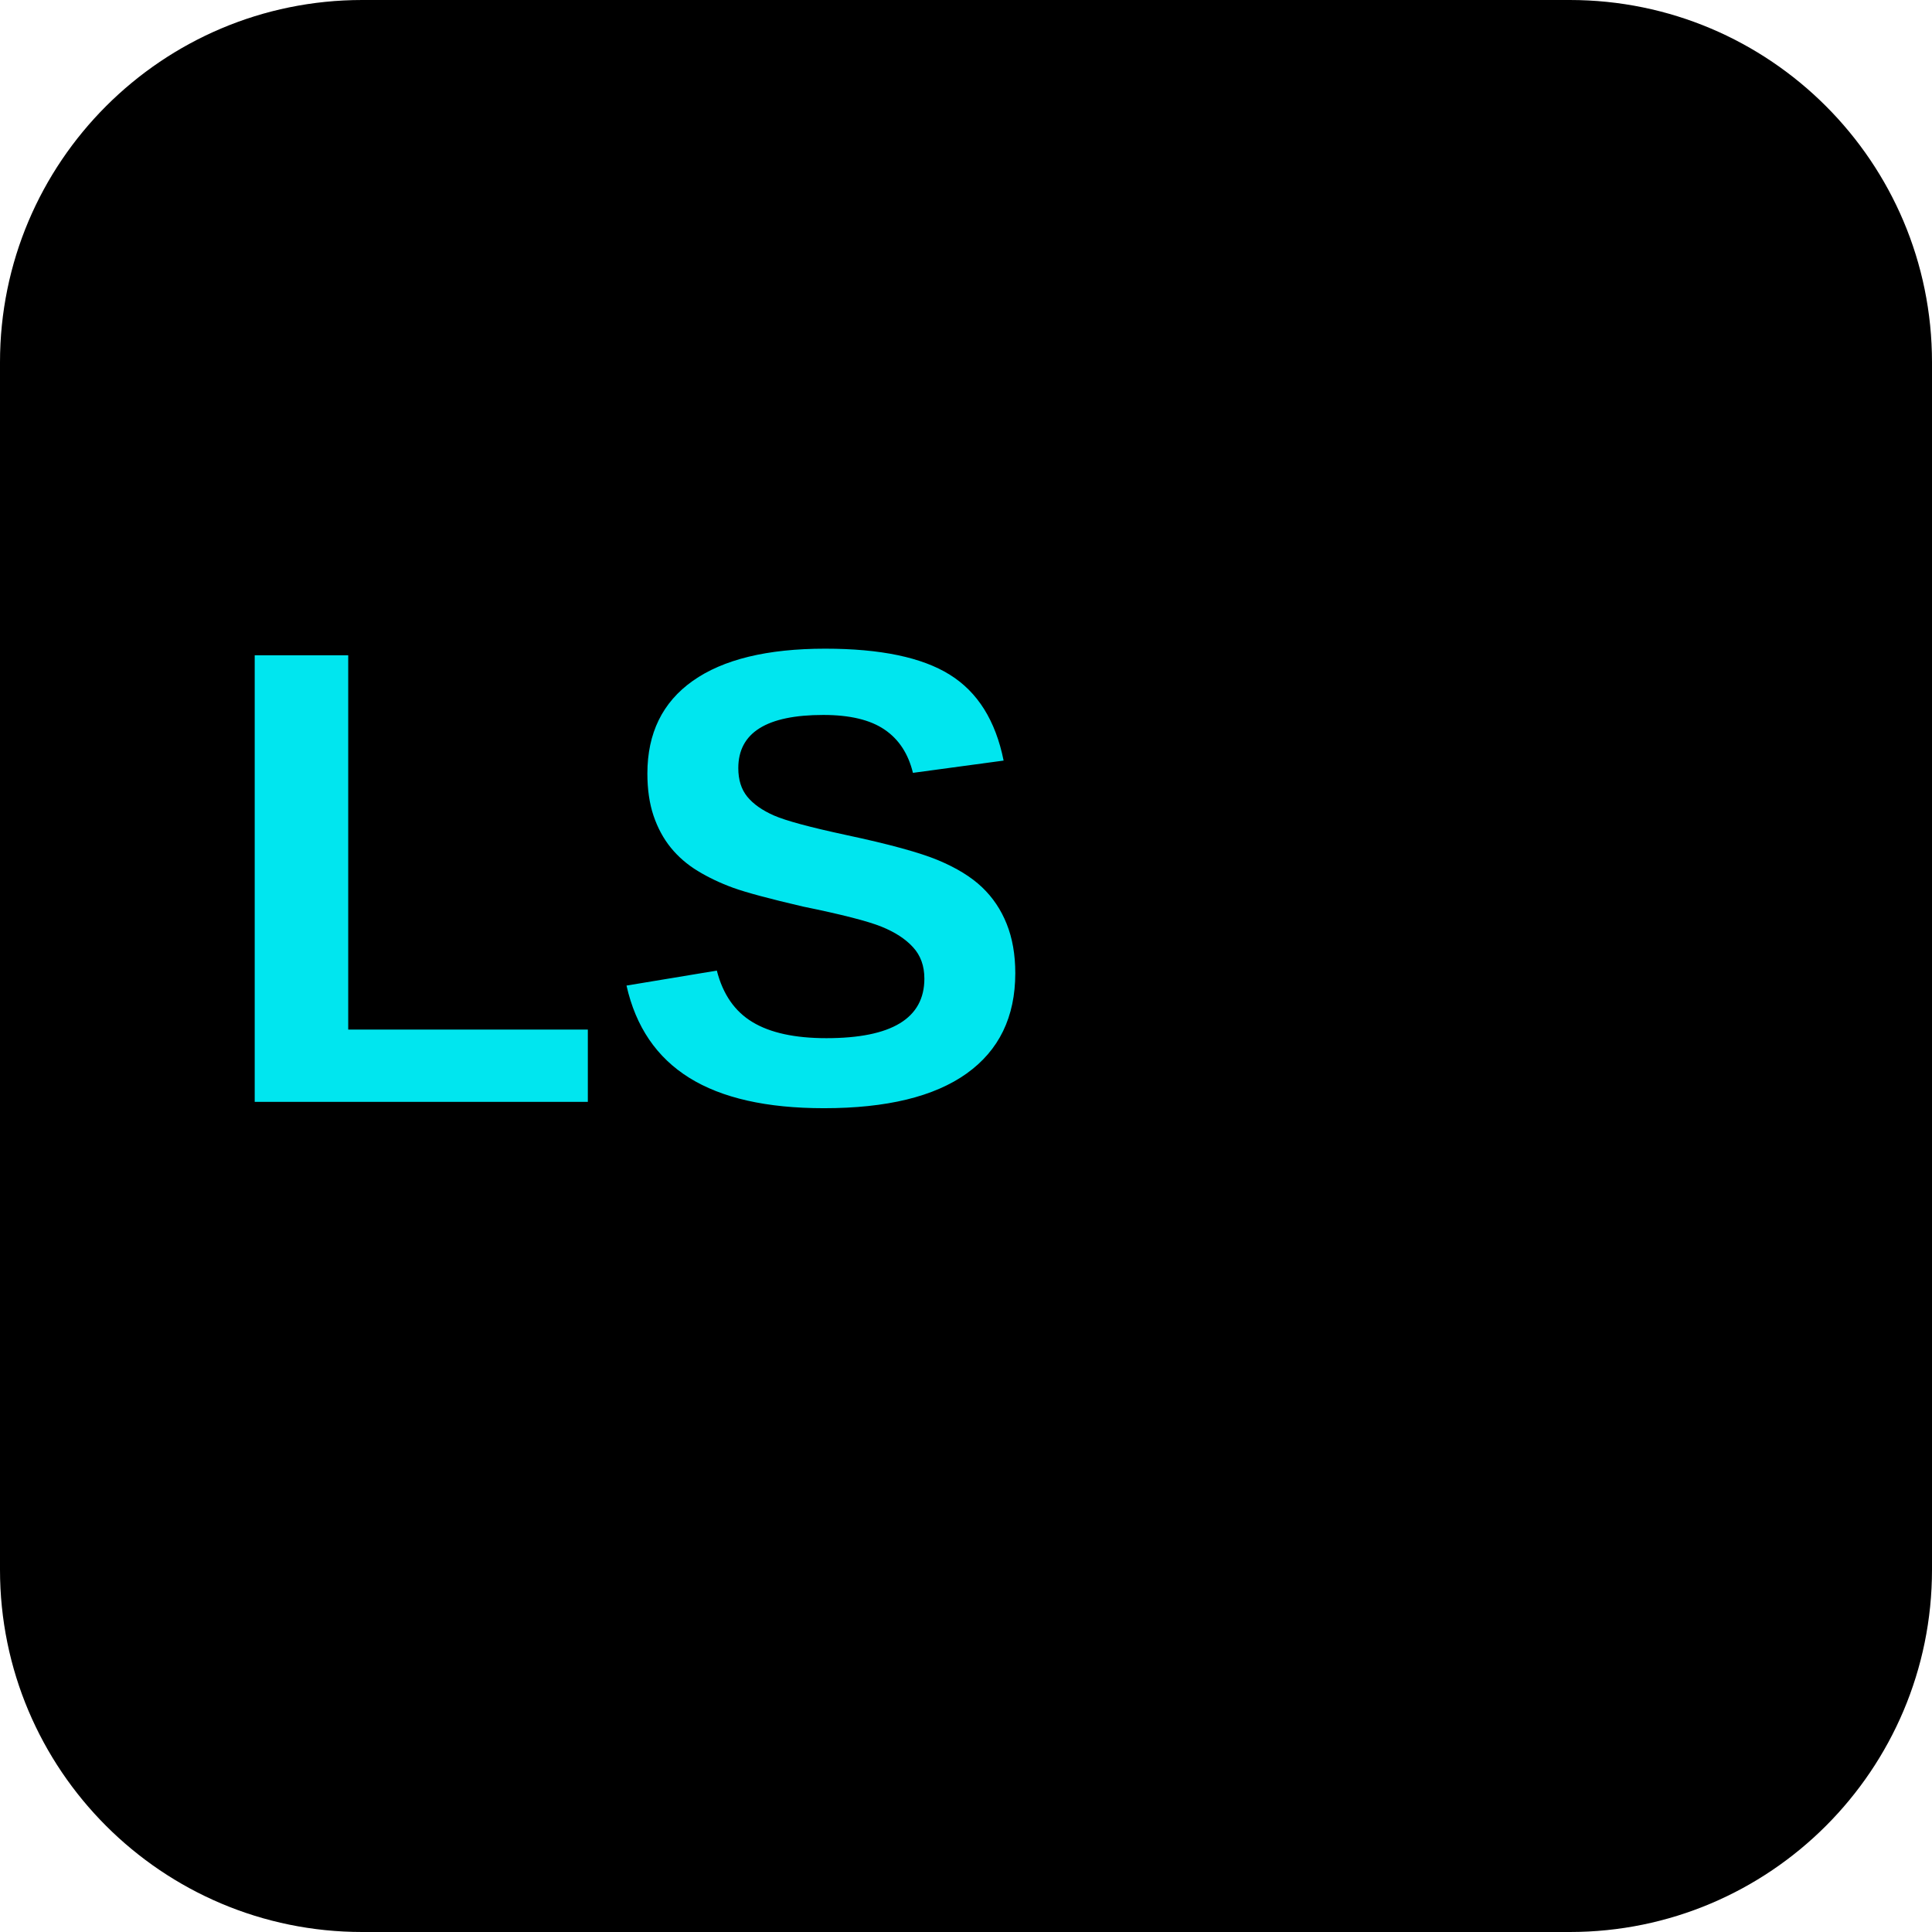
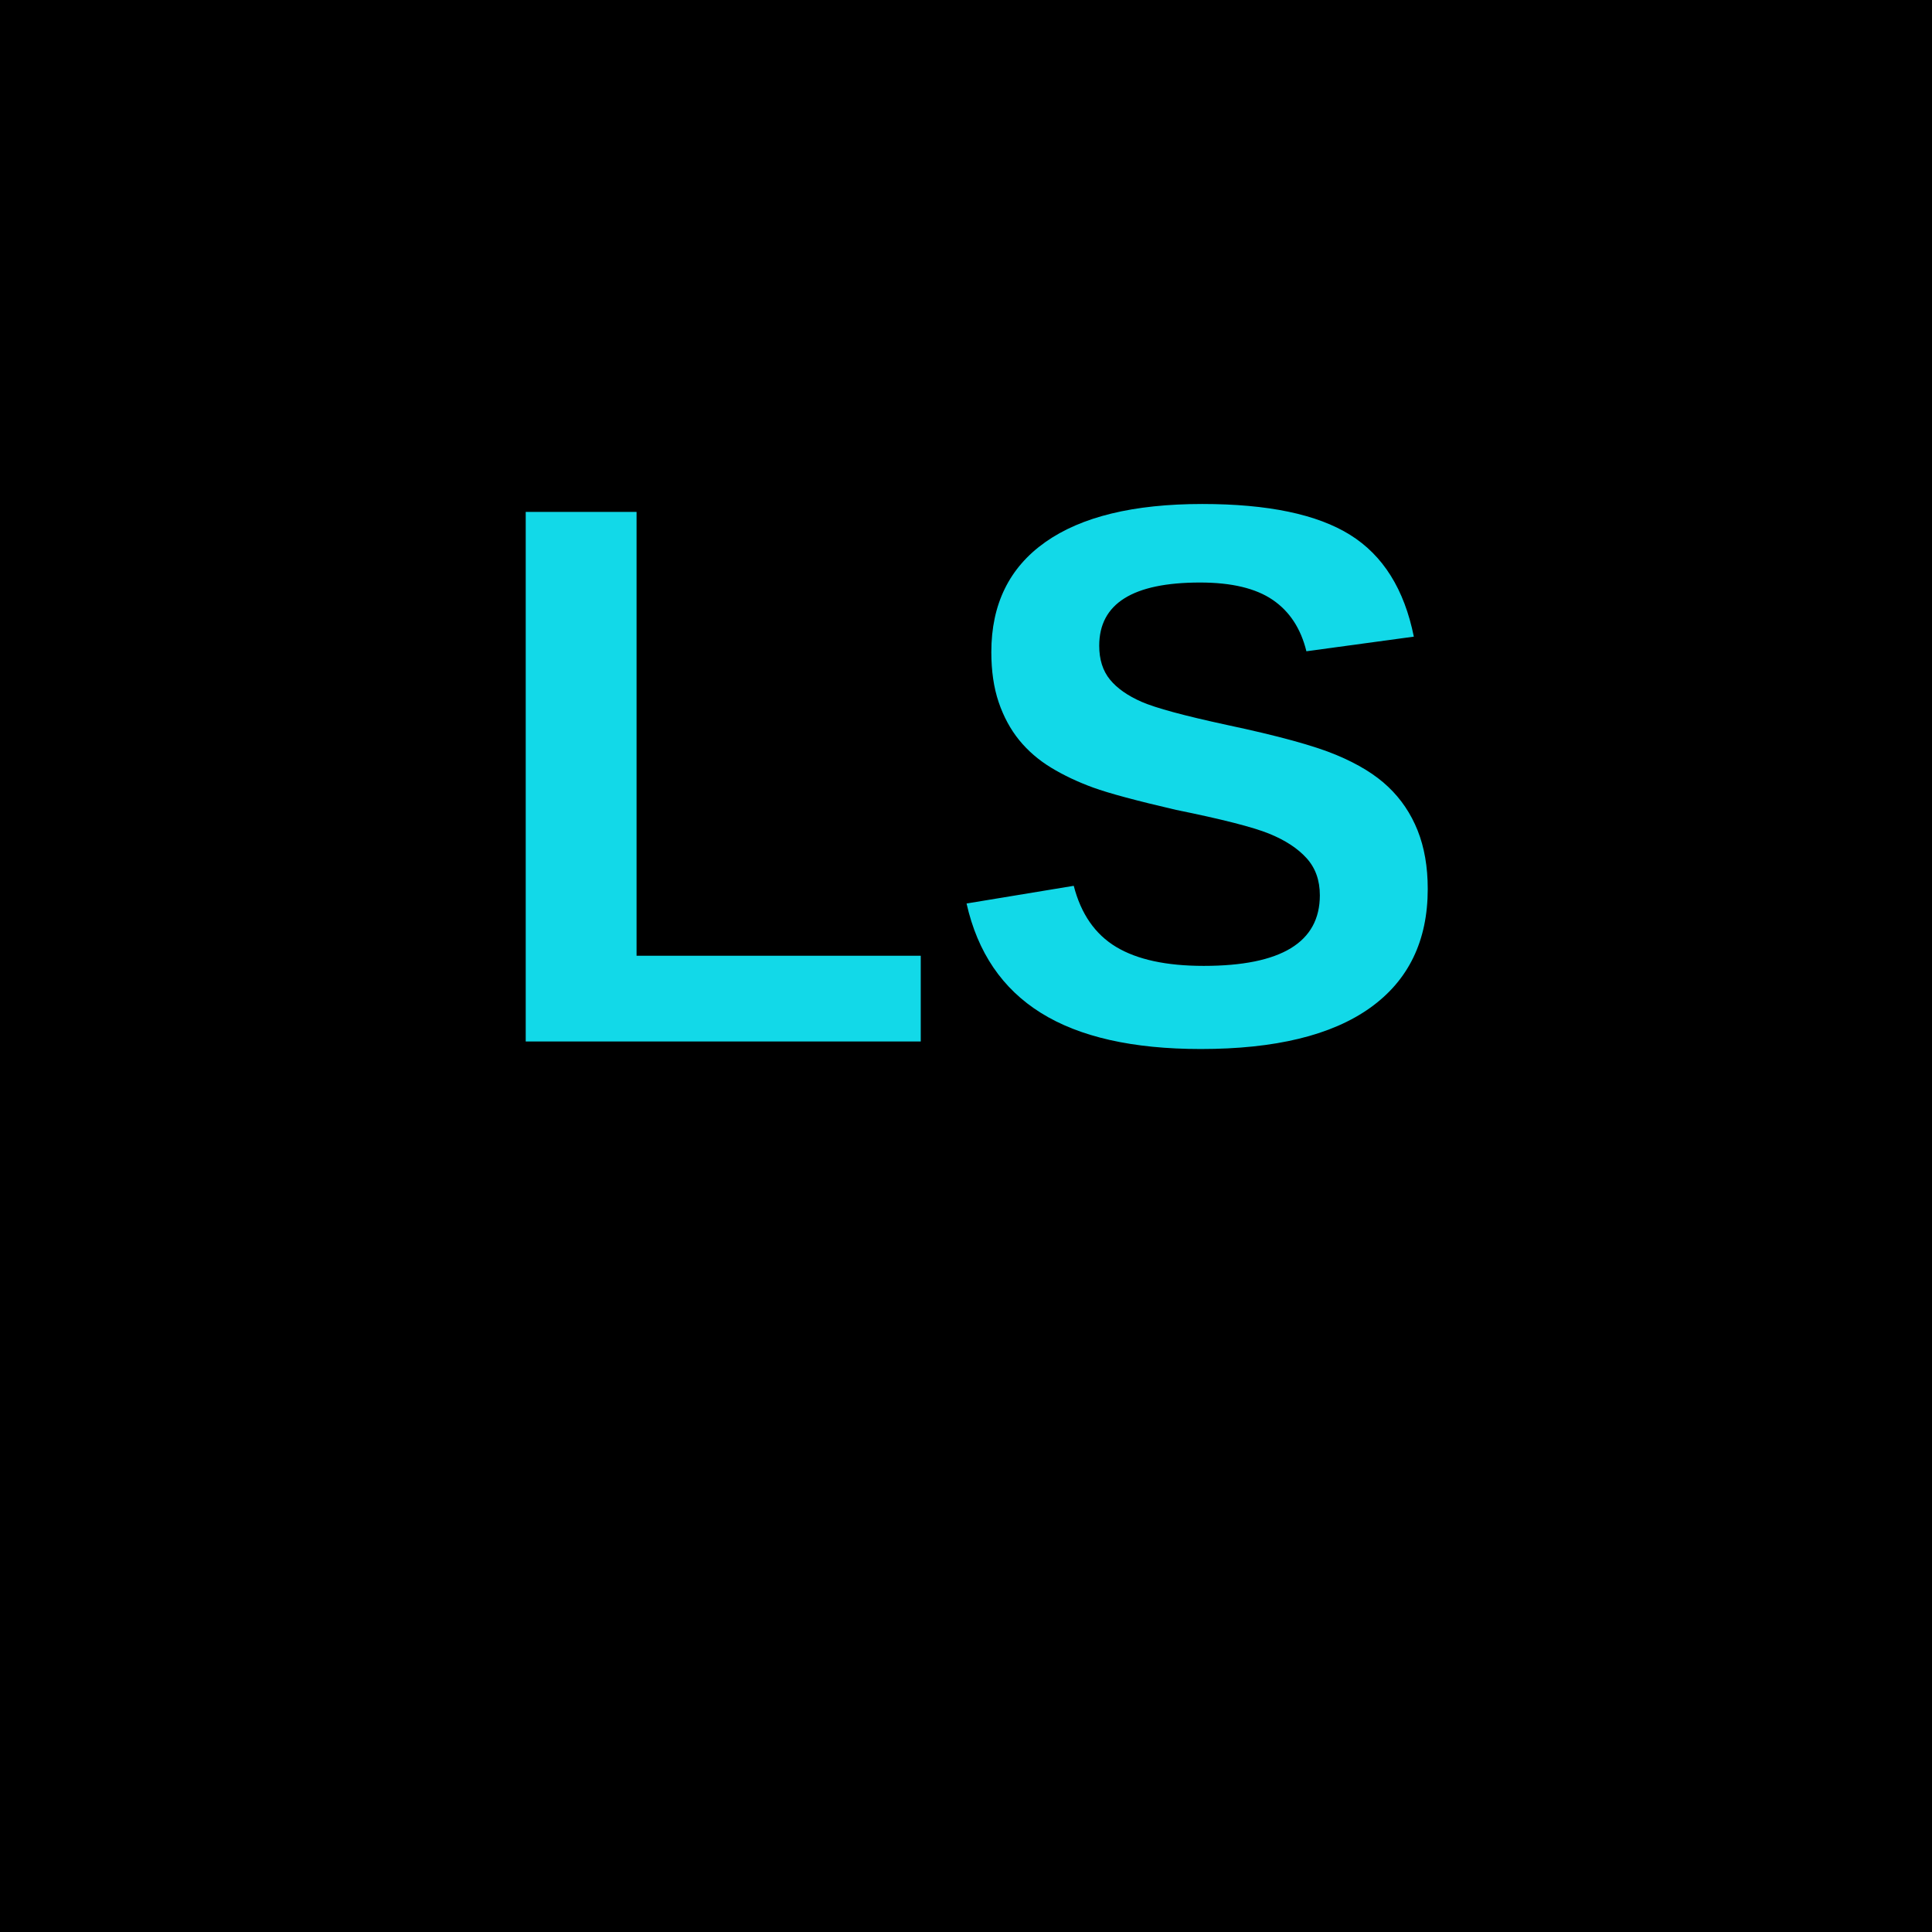
<svg xmlns="http://www.w3.org/2000/svg" width="256" height="256" viewBox="0 0 256 256">
-   <rect width="256" height="256" rx="48" fill="#000" />
-   <text x="28" y="146" font-size="86" fill="#00e6ef" font-family="Segoe UI, Arial" font-weight="700">LS</text>
+   <rect width="256" height="256" rx="0" fill="#000000" />
+   <text x="128" y="138" font-size="102" fill="#12d9e8" font-family="Segoe UI, Arial, sans-serif" font-weight="700" text-anchor="middle">LS</text>
</svg>
